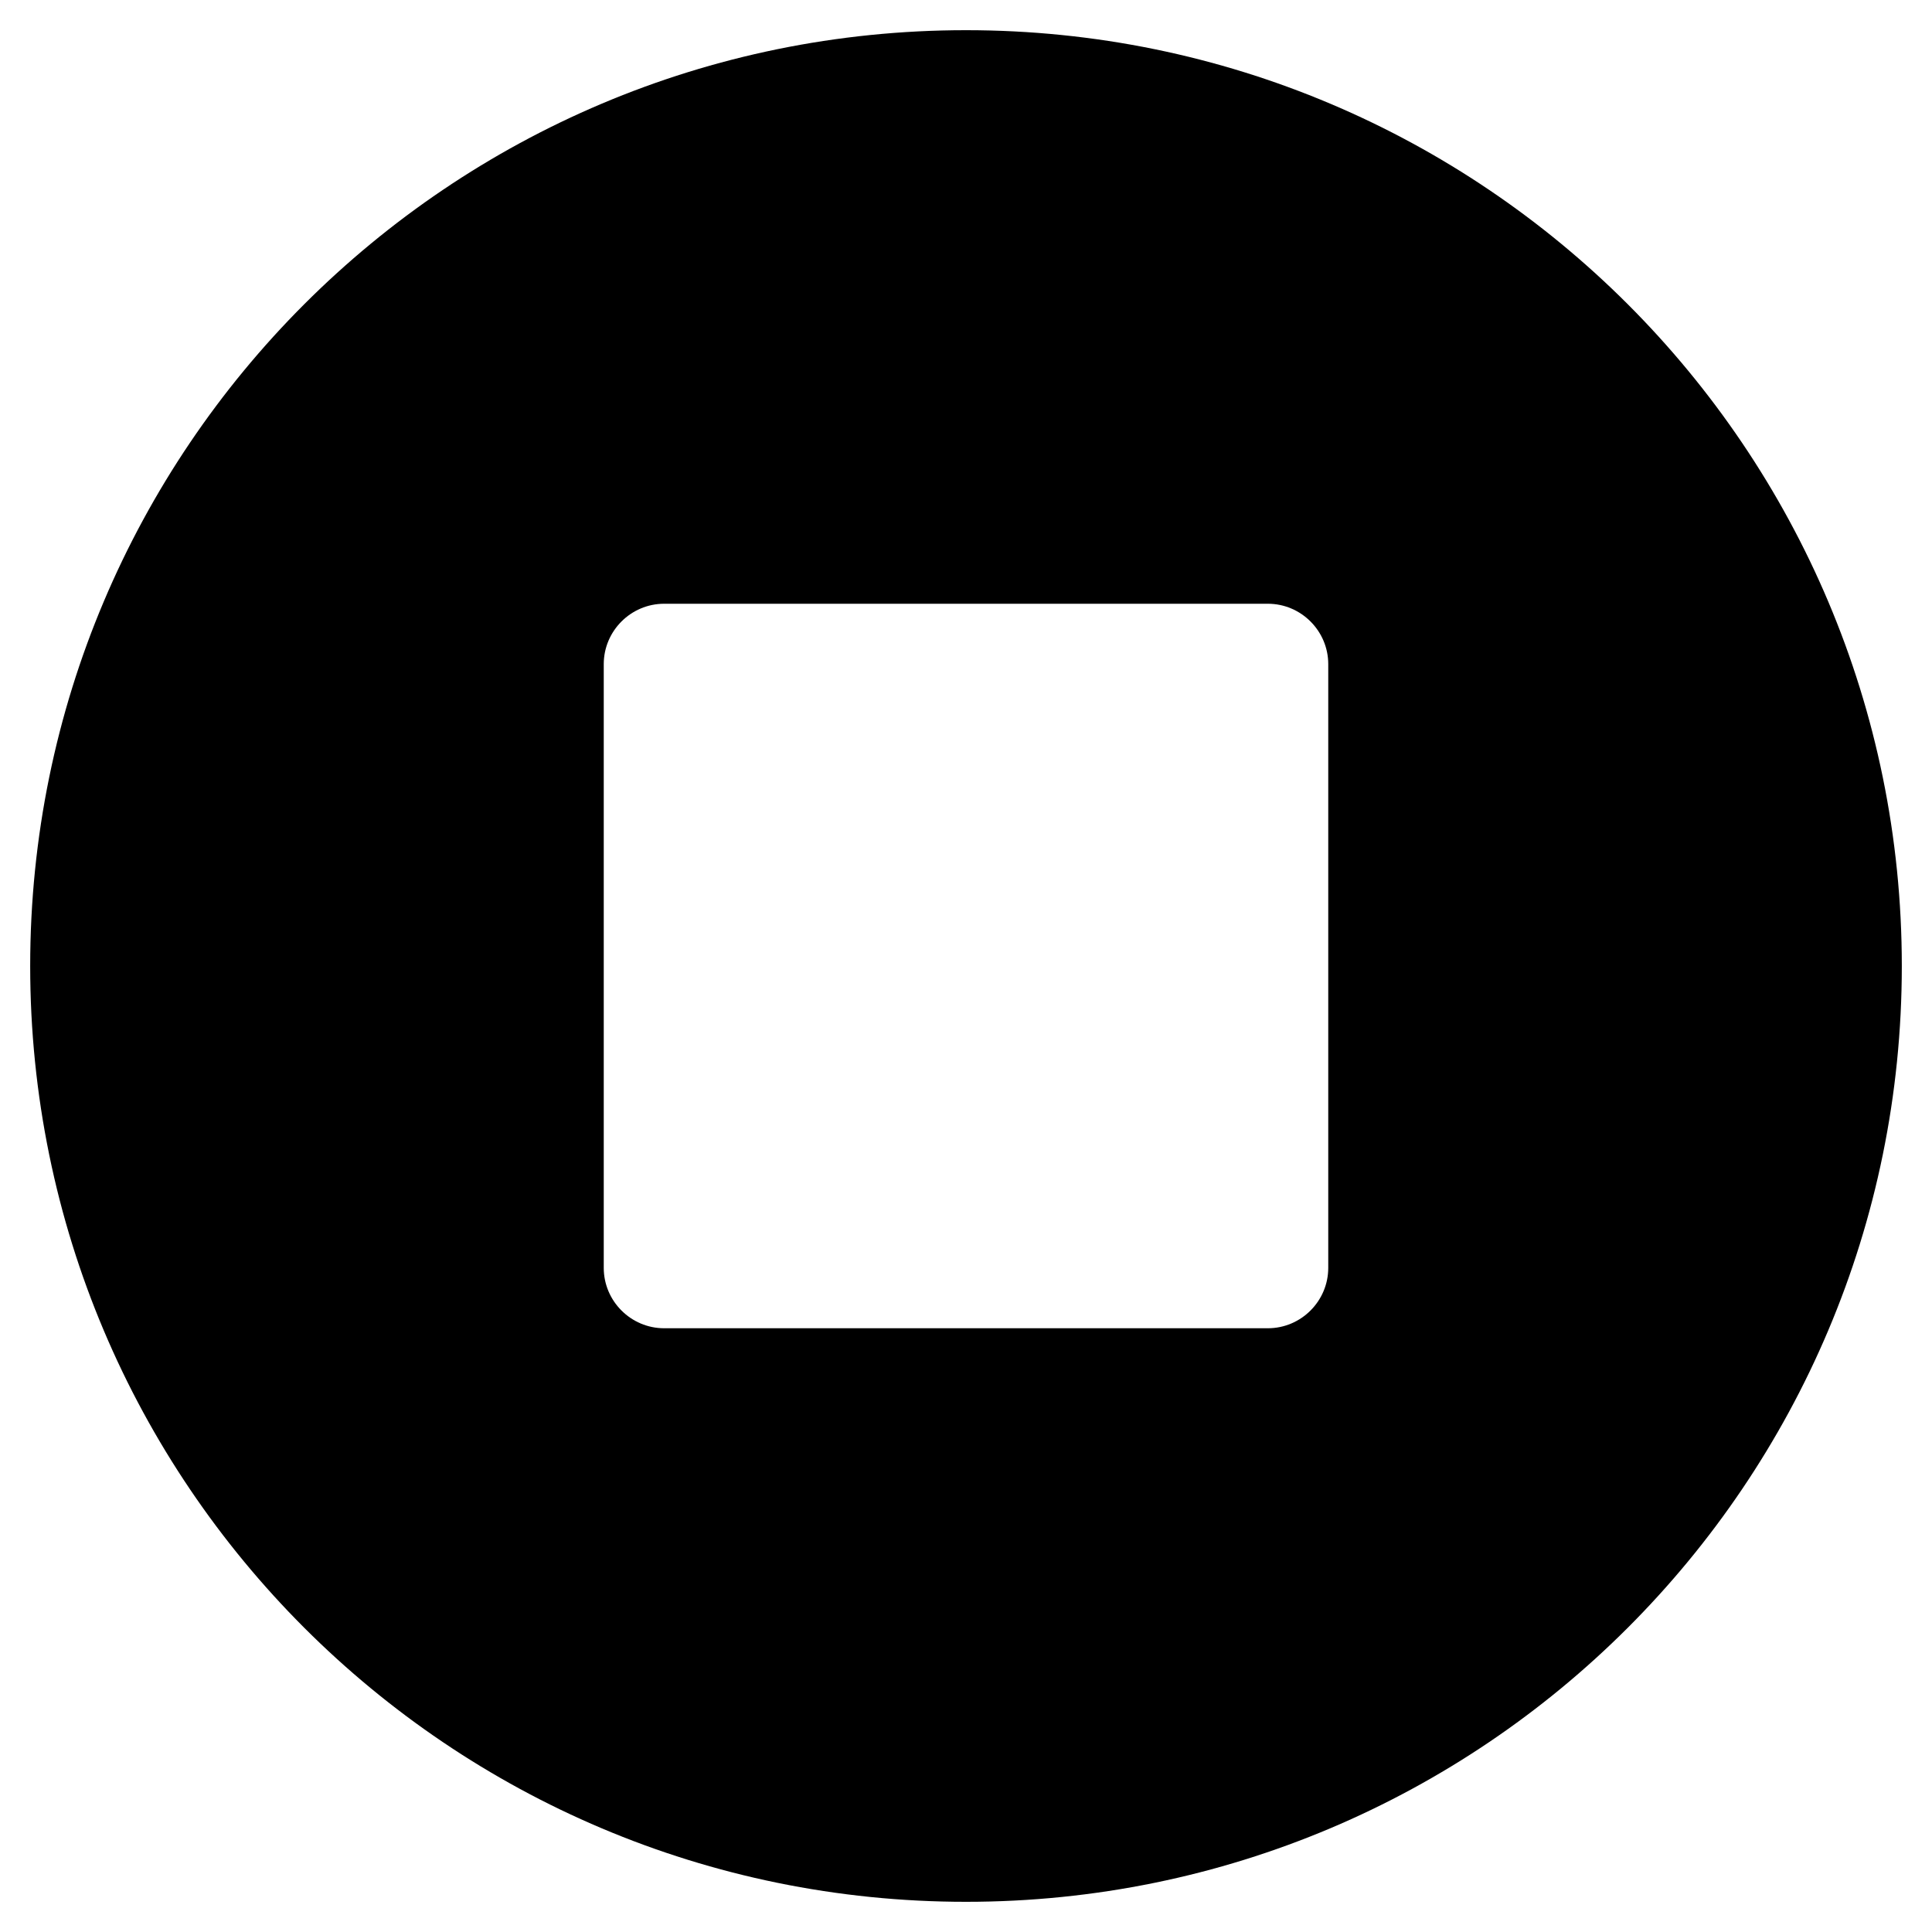
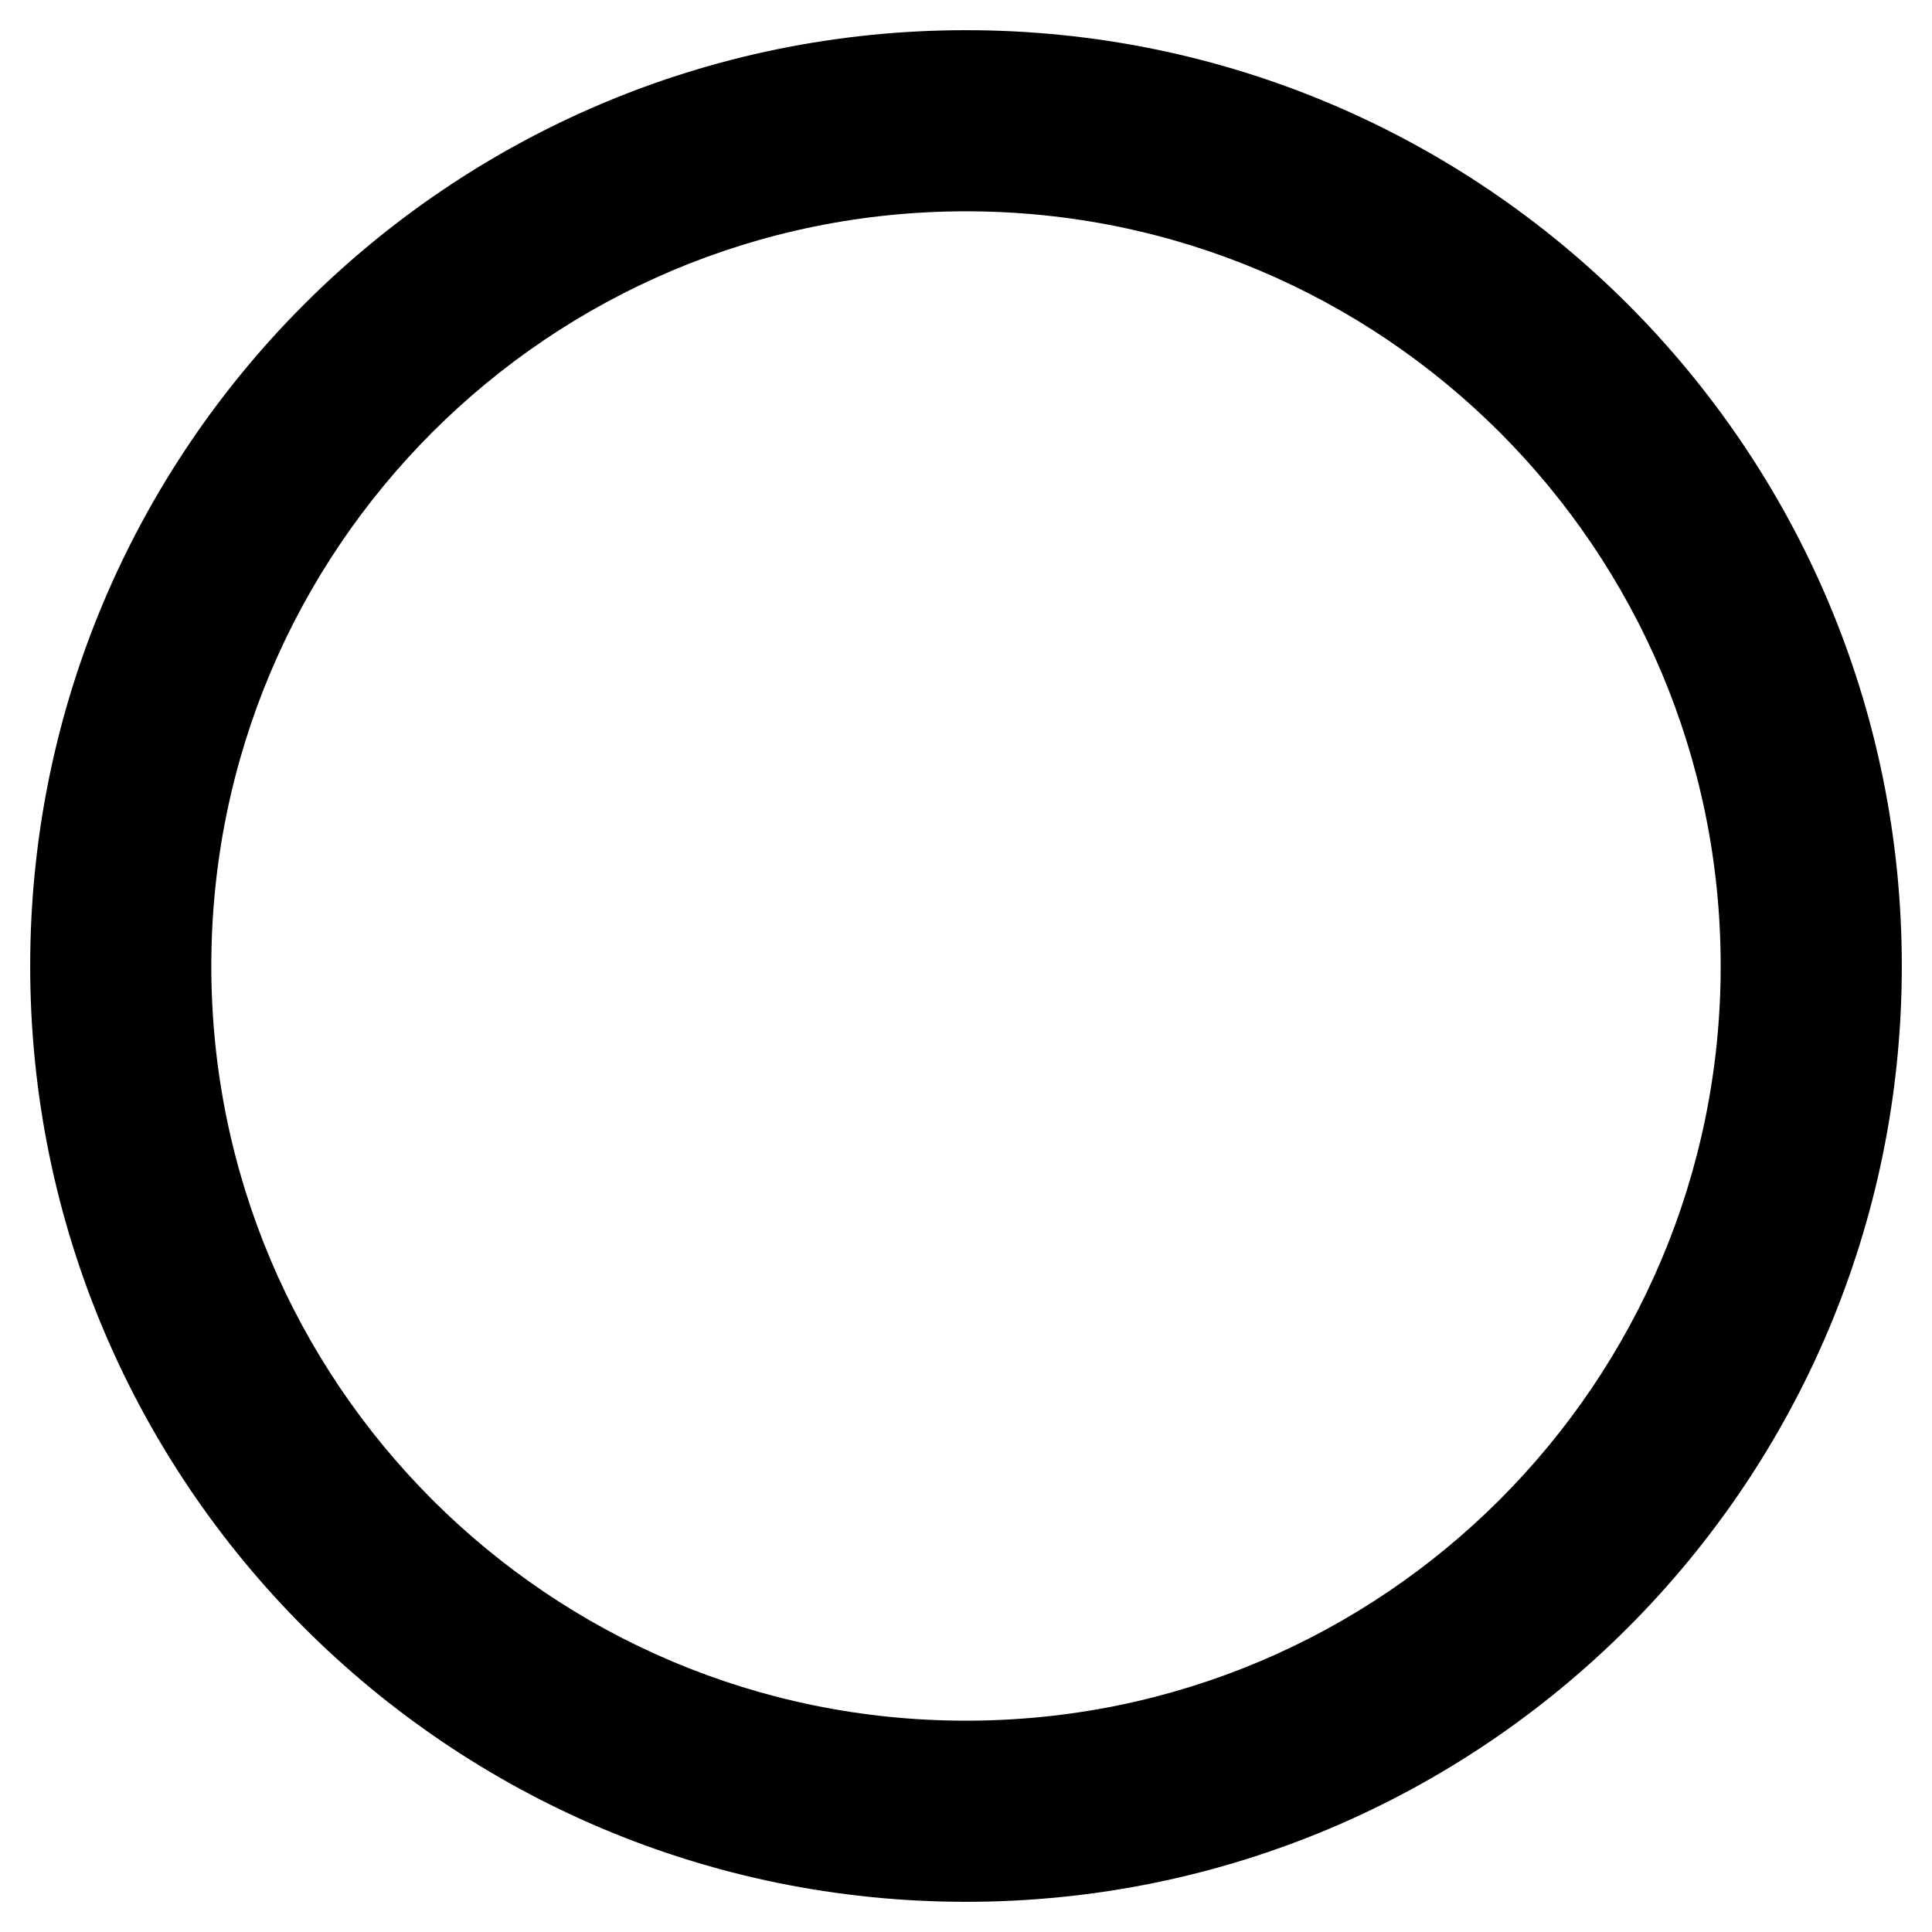
<svg xmlns="http://www.w3.org/2000/svg" viewBox="0 0 512 512">
-   <path d="M256 8C119 8 8 119 8 256s111 248 248 248 248-111 248-248S393 8 256 8zm96 328c0 8.8-7.2 16-16 16H176c-8.8 0-16-7.2-16-16V176c0-8.8 7.2-16 16-16h160c8.8 0 16 7.2 16 16v160z" />
+   <path d="M256 8C119 8 8 119 8 256s111 248 248 248 248-111 248-248S393 8 256 8zm0 448c-110.5 0-200-89.5-200-200S145.5 56 256 56s200 89.5 200 200-89.5 200-200 200z" />
</svg>
